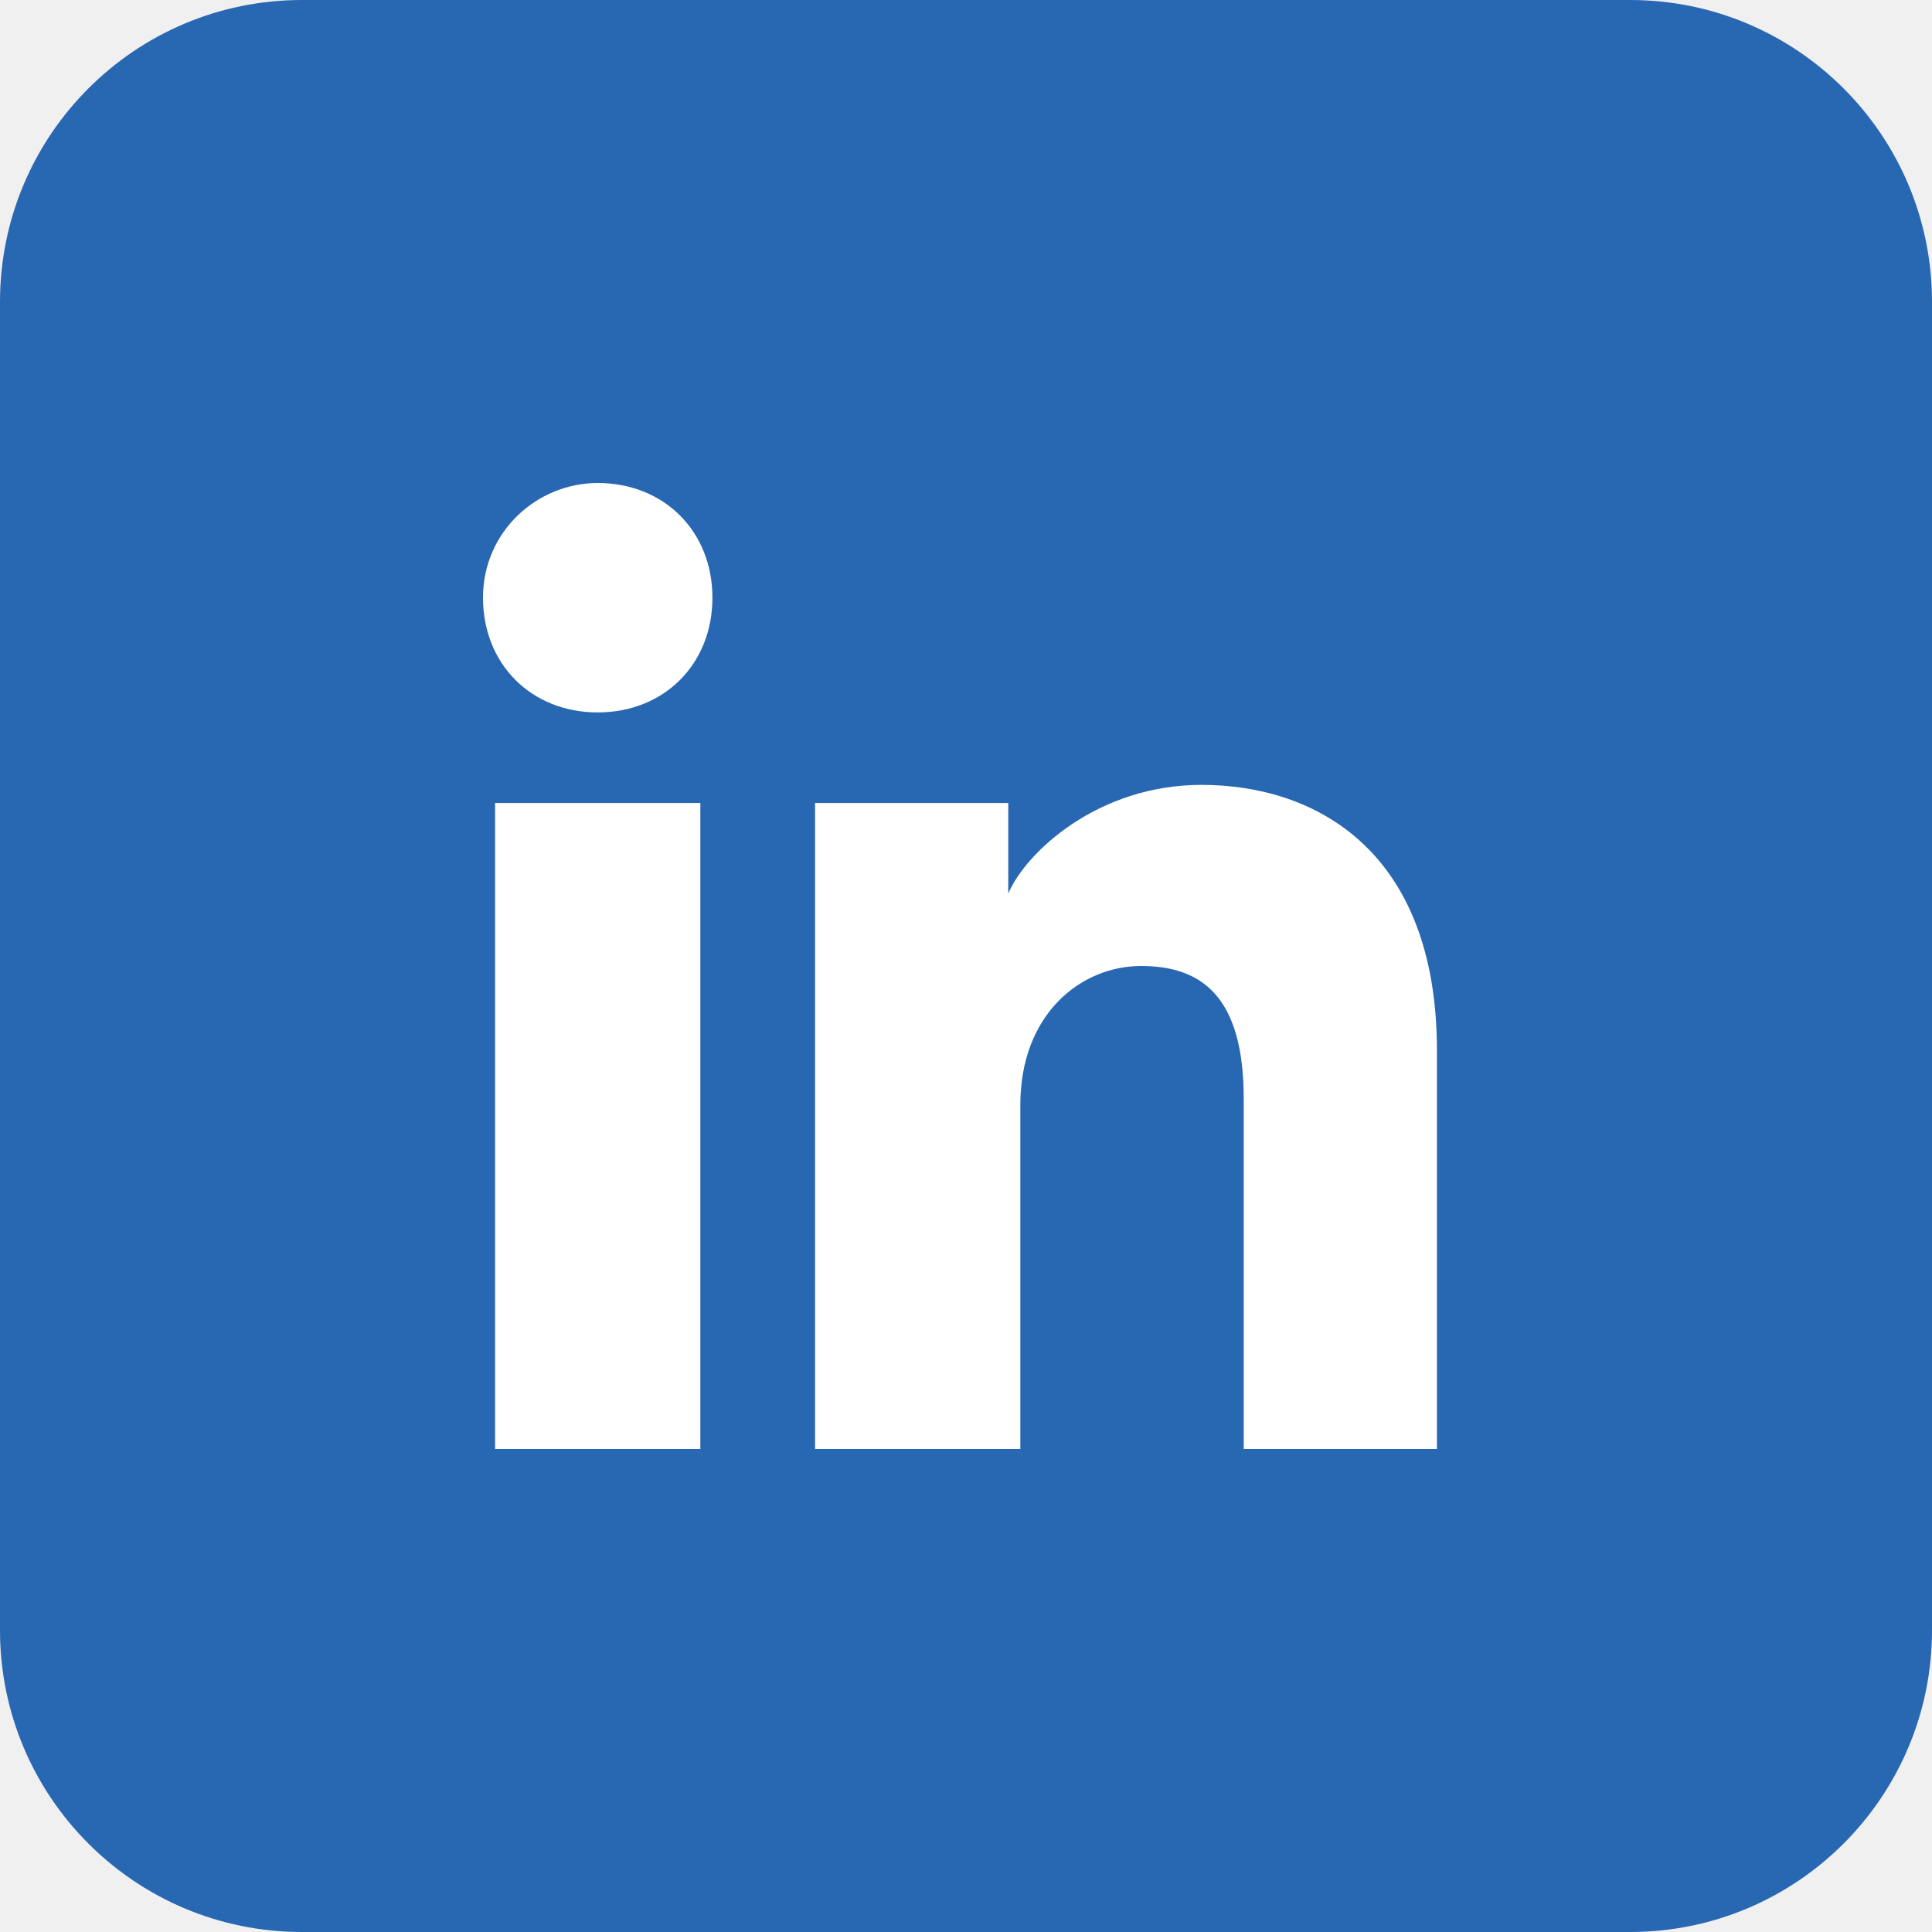
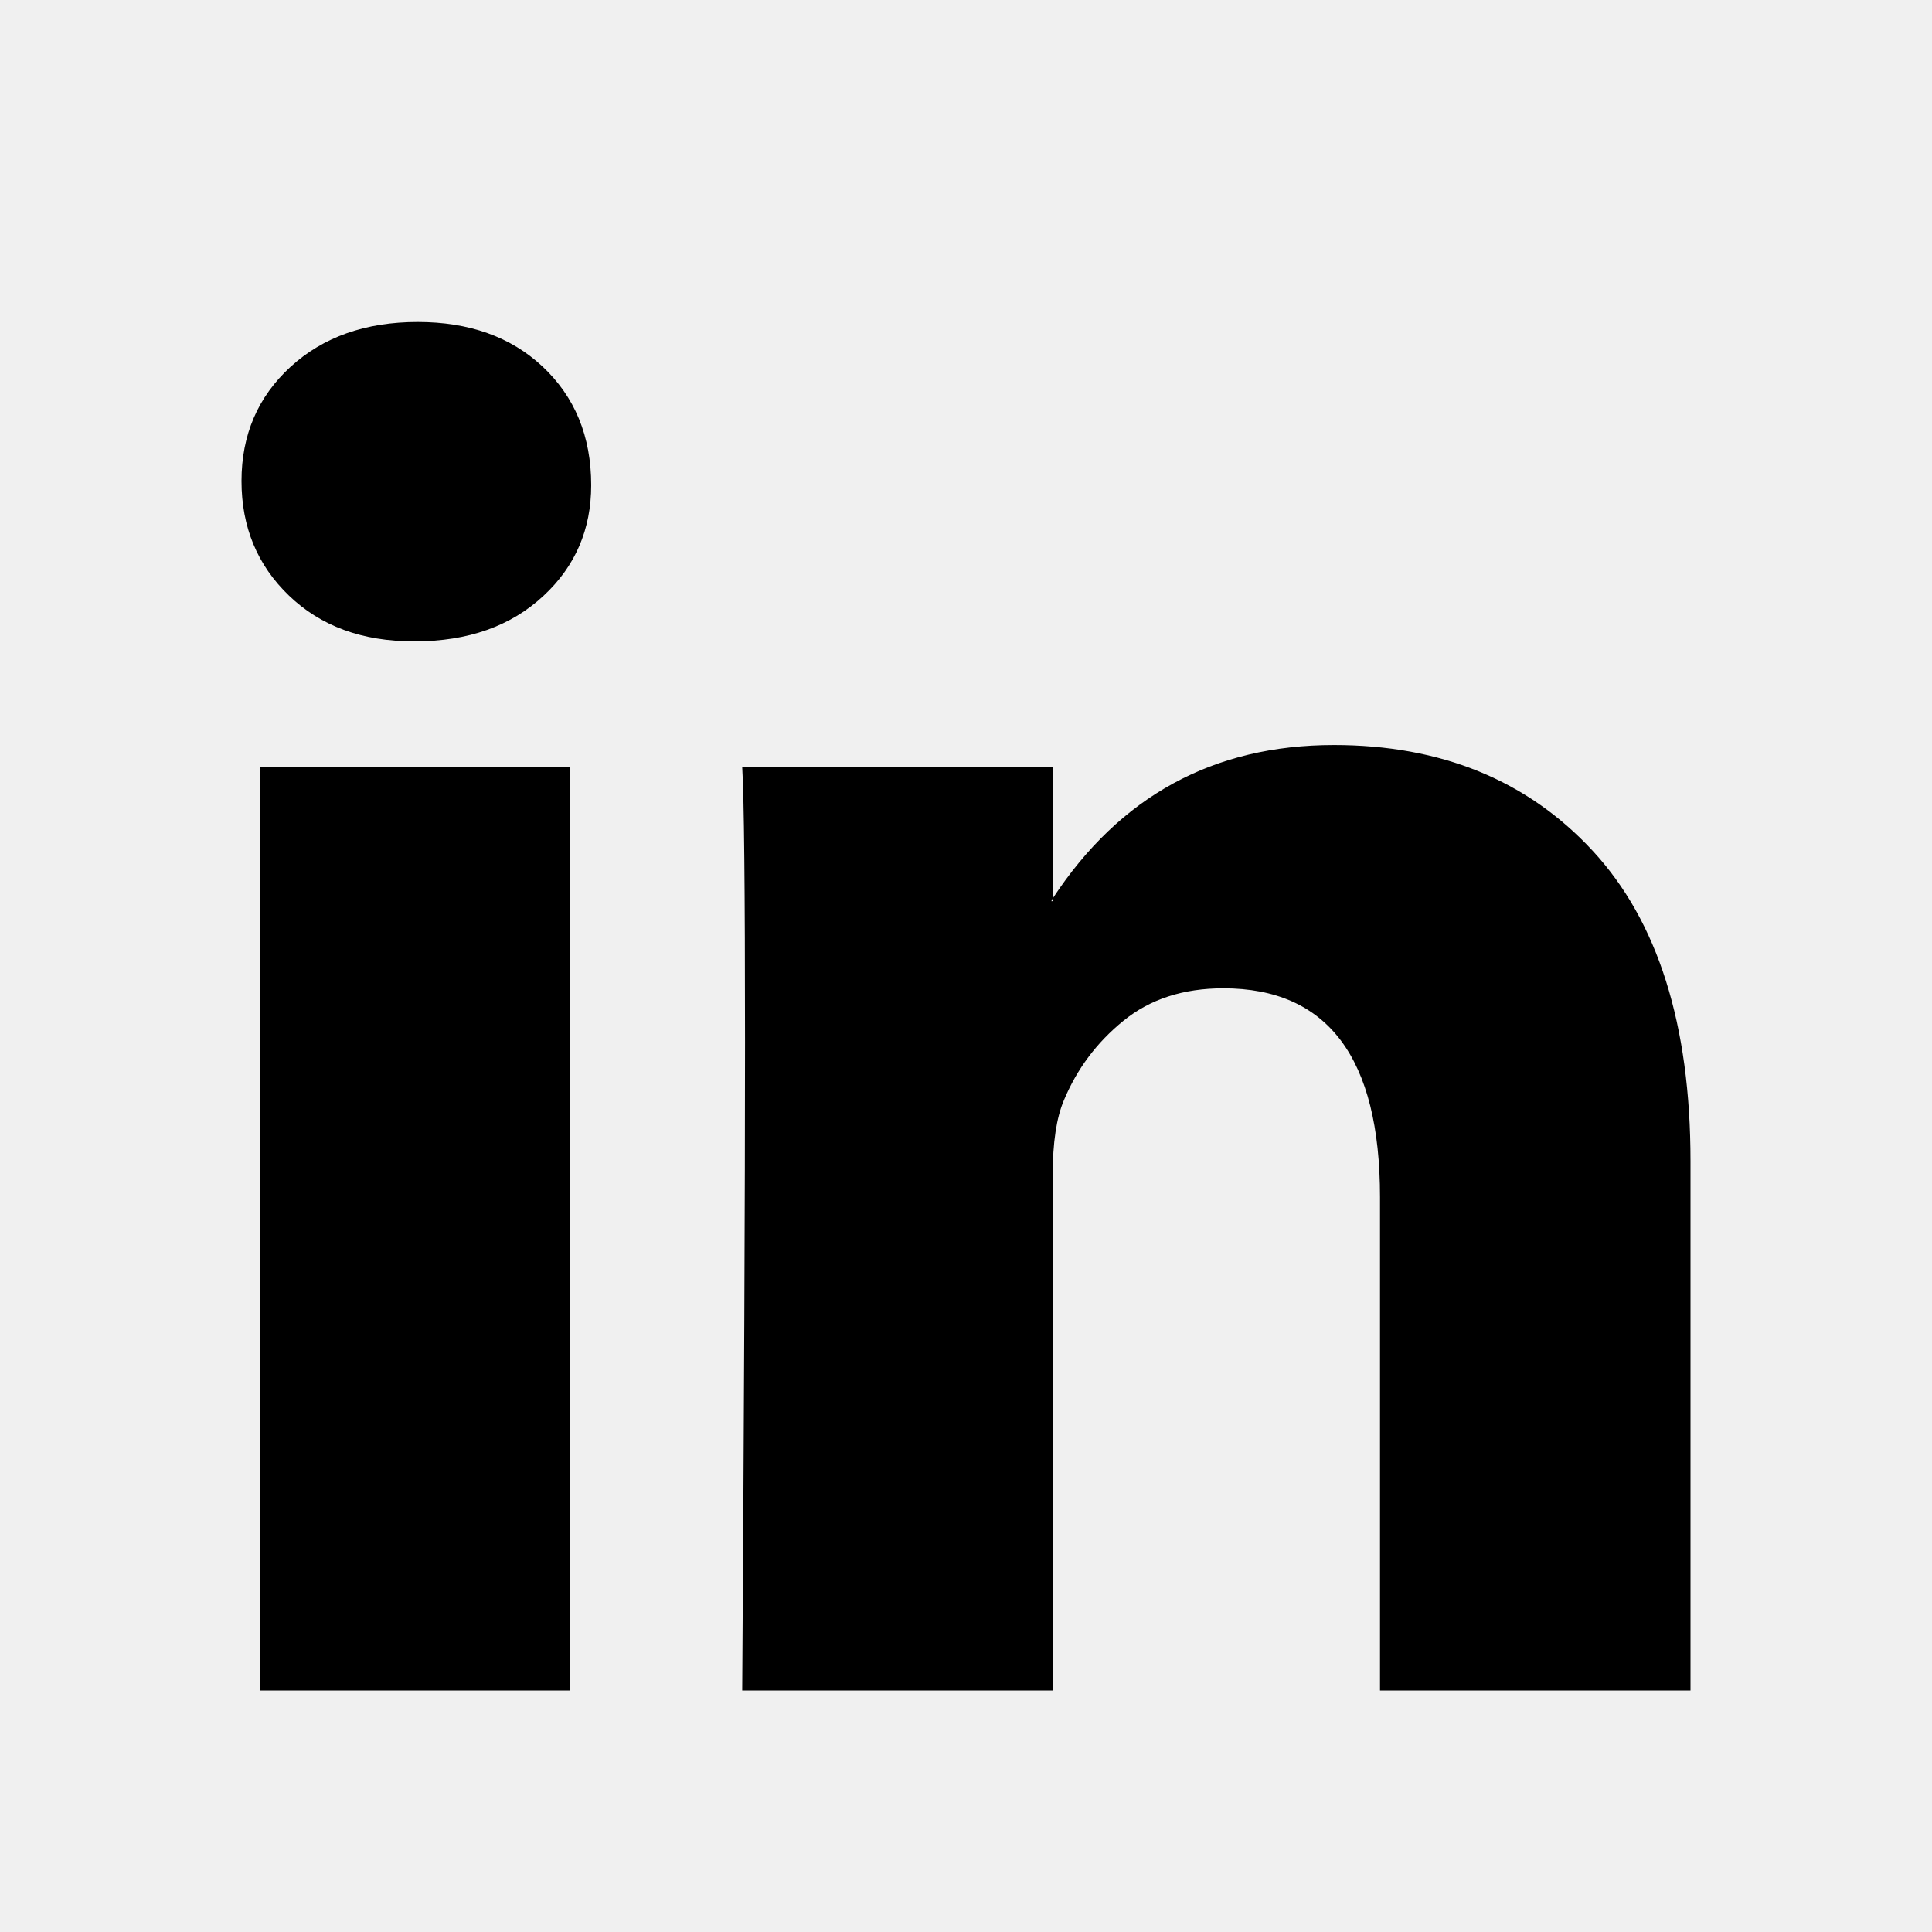
- <svg xmlns="http://www.w3.org/2000/svg" width="40" height="40" viewBox="0 0 40 40" fill="none">
-   <g id="linkedin">
-     <path id="bg" d="M33.75 0H6.25C2.798 0 0 2.798 0 6.25V33.75C0 37.202 2.798 40 6.25 40H33.75C37.202 40 40 37.202 40 33.75V6.25C40 2.798 37.202 0 33.75 0Z" fill="#2867B2" />
-     <path id="linkedin_2" d="M14.5 30H10.25V16.625H14.5V30ZM12.375 14.75C11 14.75 10 13.75 10 12.375C10 11 11.125 10 12.375 10C13.75 10 14.75 11 14.75 12.375C14.75 13.75 13.75 14.75 12.375 14.75ZM30 30H25.75V22.75C25.75 20.625 24.875 20 23.625 20C22.375 20 21.125 21 21.125 22.875V30H16.875V16.625H20.875V18.5C21.25 17.625 22.75 16.25 24.875 16.25C27.25 16.25 29.75 17.625 29.75 21.75V30H30Z" fill="white" />
+ <svg xmlns="http://www.w3.org/2000/svg" width="24" height="24" viewBox="0 0 24 24" fill="none">
+   <g clip-path="url(#clip0_4_262)">
+     <path d="M3 5.975C3 5.403 3.203 4.93 3.608 4.558C4.014 4.186 4.541 4 5.189 4C5.826 4 6.342 4.183 6.736 4.55C7.141 4.928 7.344 5.42 7.344 6.027C7.344 6.576 7.147 7.034 6.753 7.4C6.348 7.778 5.815 7.967 5.154 7.967H5.137C4.5 7.967 3.985 7.778 3.591 7.4C3.197 7.022 3 6.547 3 5.975ZM3.226 21V9.53H7.083V21H3.226ZM9.22 21H13.077V14.595C13.077 14.194 13.124 13.885 13.216 13.668C13.378 13.279 13.624 12.95 13.955 12.681C14.285 12.412 14.699 12.277 15.197 12.277C16.494 12.277 17.143 13.141 17.143 14.87V21H21V14.424C21 12.729 20.595 11.444 19.784 10.568C18.973 9.693 17.902 9.255 16.57 9.255C15.075 9.255 13.911 9.89 13.077 11.161V11.195H13.06L13.077 11.161V9.53H9.22C9.243 9.896 9.255 11.035 9.255 12.947C9.255 14.858 9.243 17.543 9.22 21Z" fill="black" />
  </g>
+   <defs>
+     <clipPath id="clip0_4_262">
+       <rect width="18" height="17" fill="white" transform="translate(3 4)" />
+     </clipPath>
+   </defs>
</svg>
